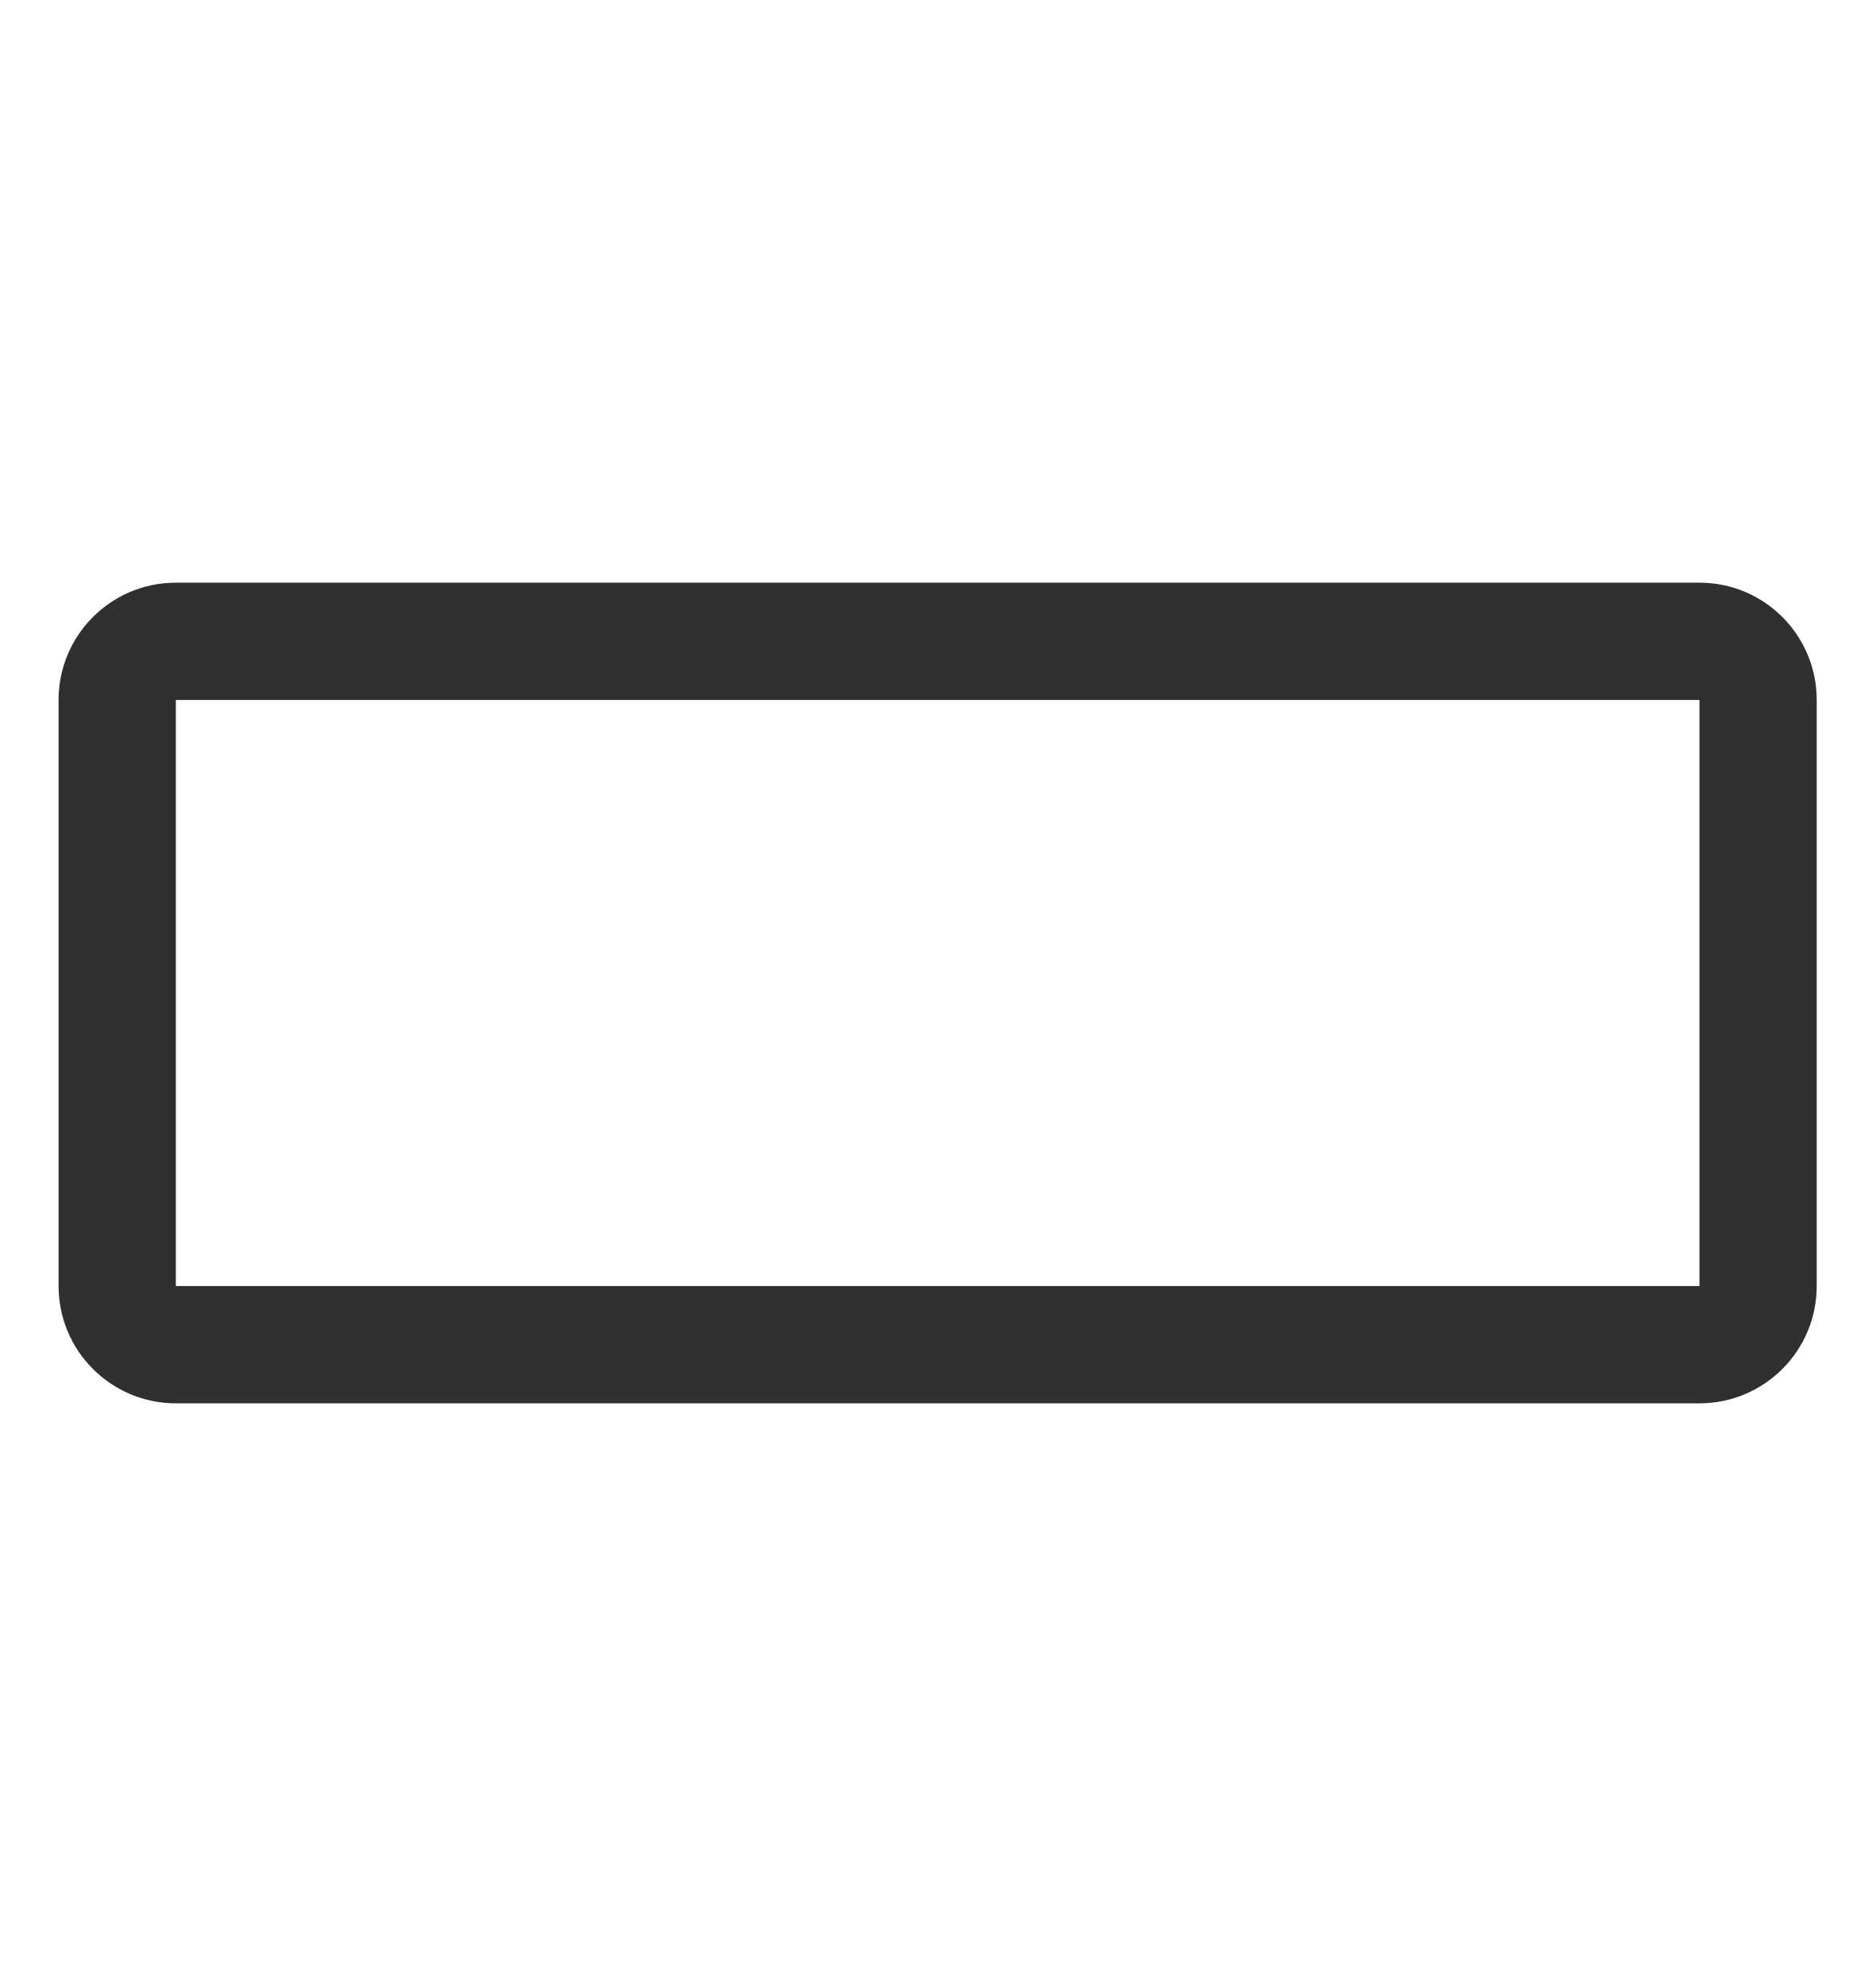
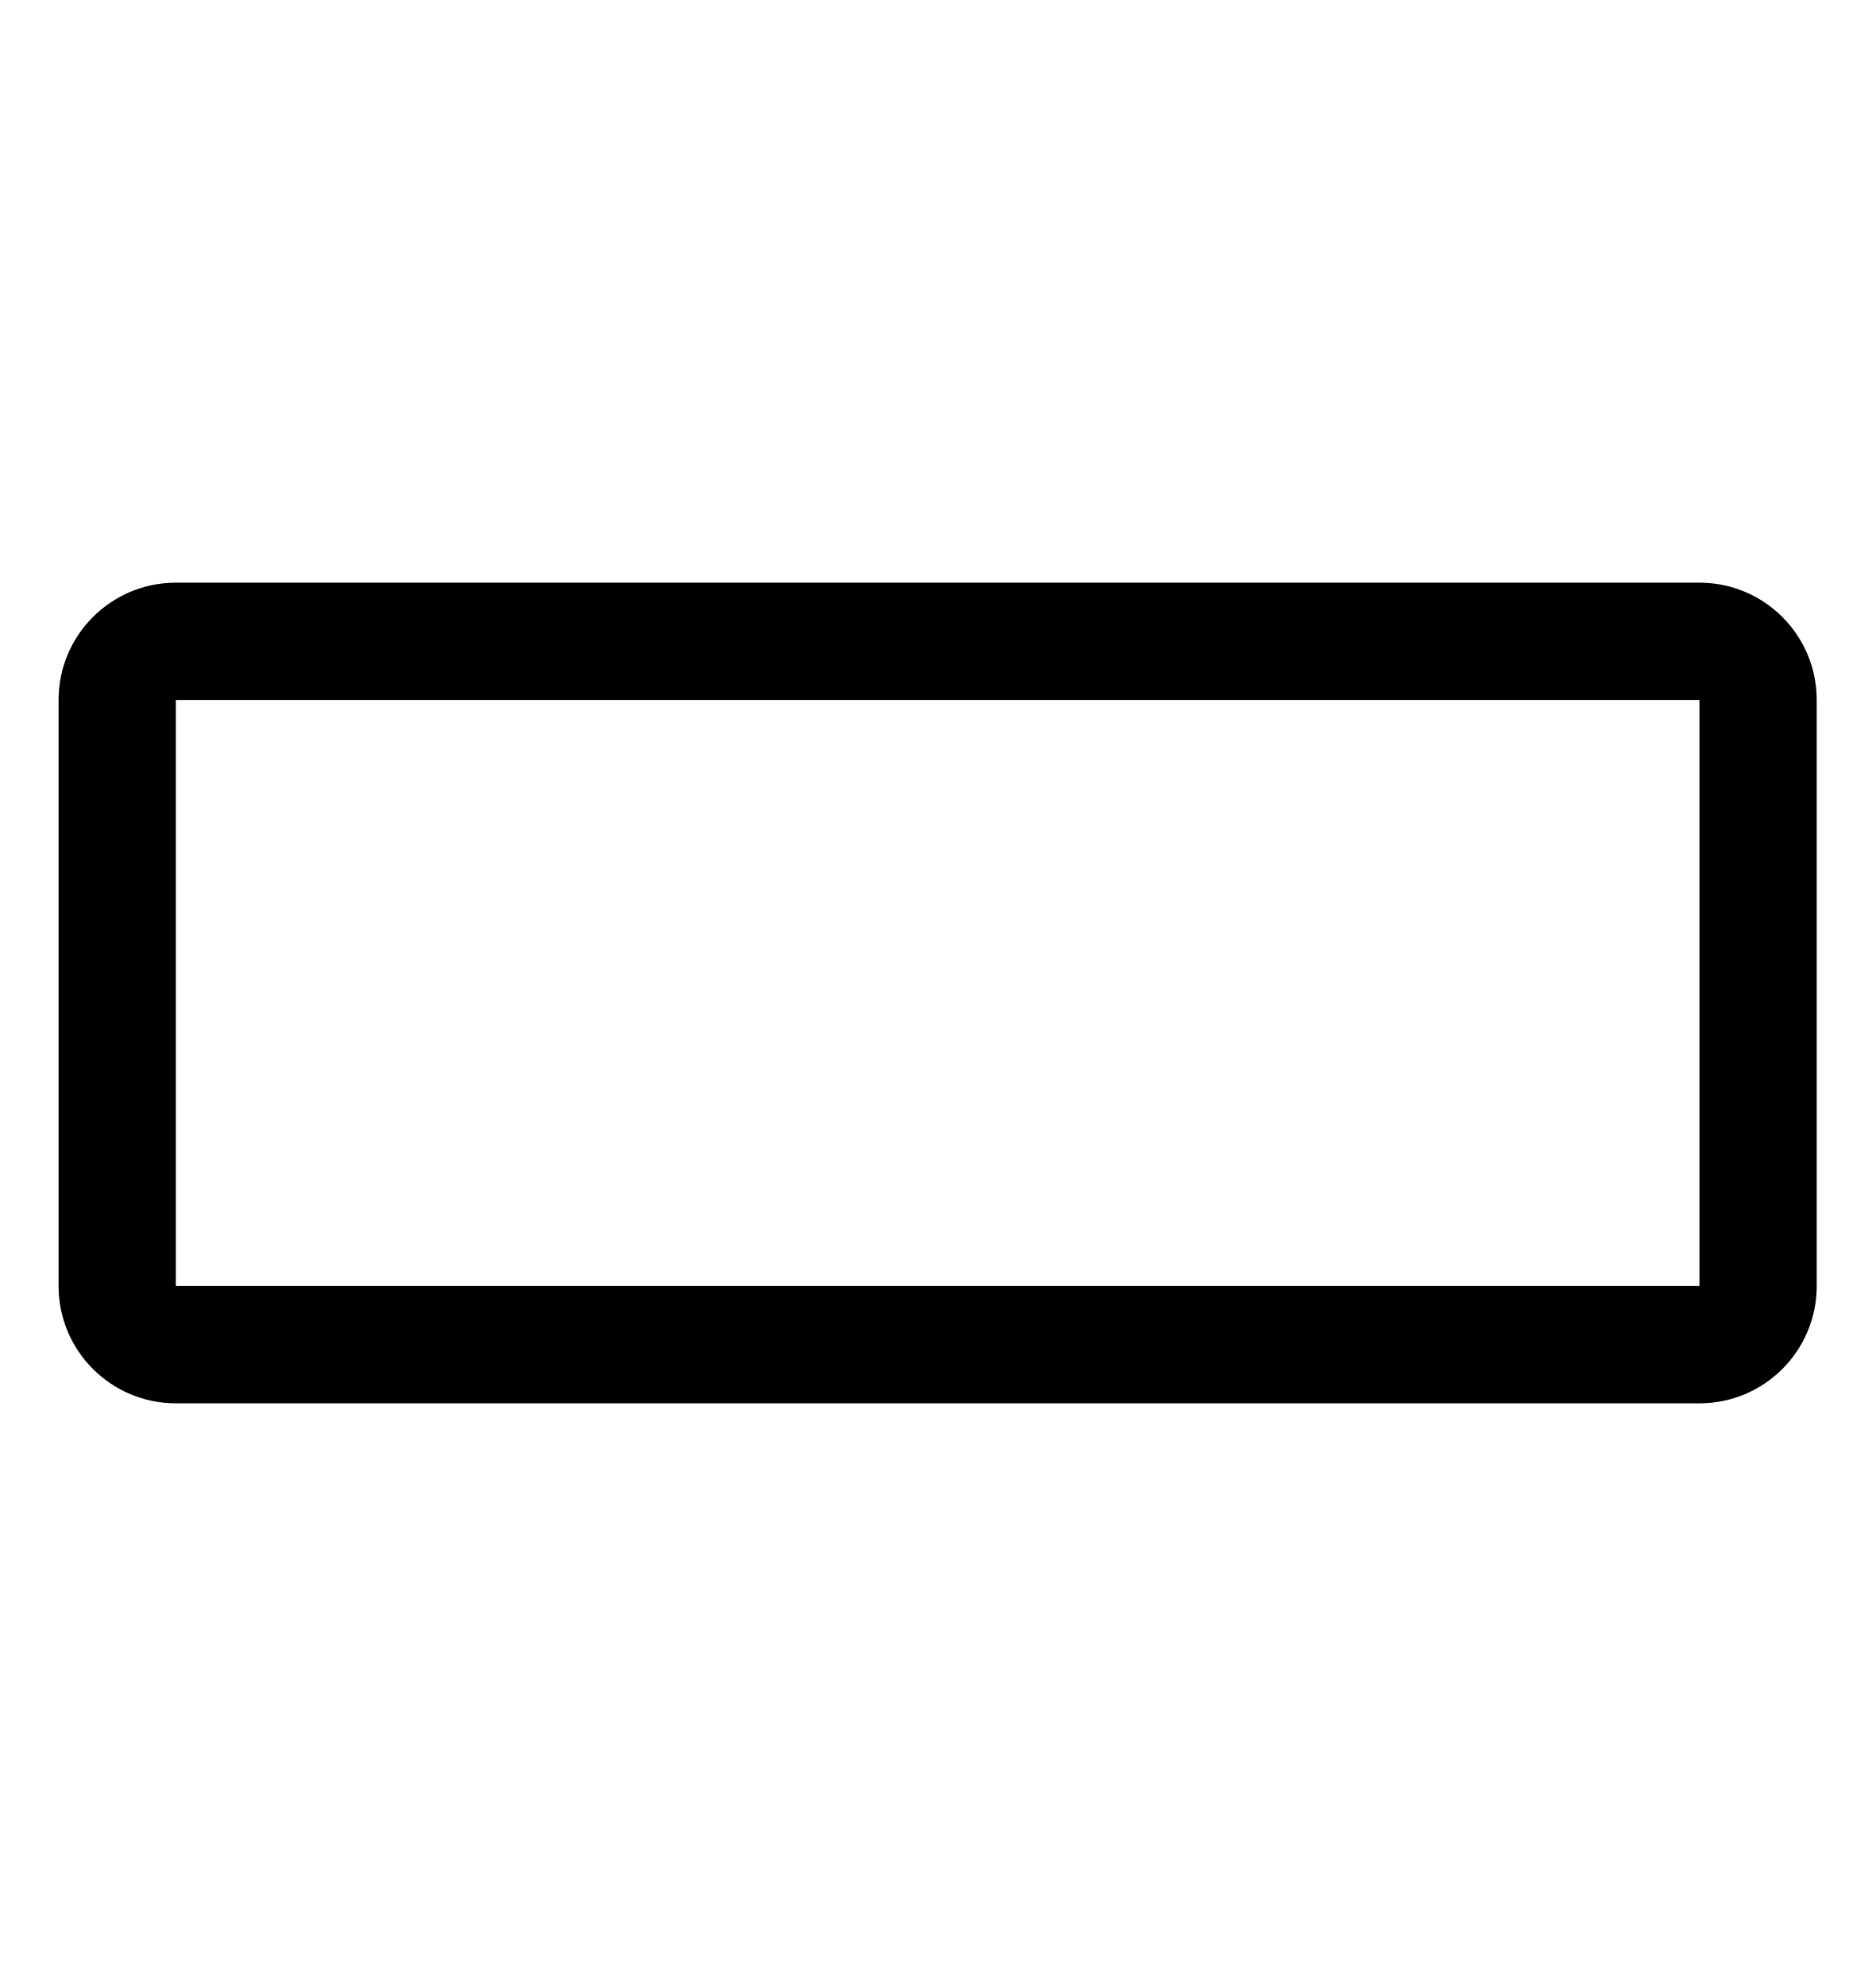
- <svg xmlns="http://www.w3.org/2000/svg" fill="none" viewBox="0 0 17 18" class="design-iconfont">
-   <path fill-rule="evenodd" clip-rule="evenodd" d="M15.406 6.344H1.594L1.594 11.656H15.406V6.344ZM1.594 5.281C1.007 5.281 0.531 5.757 0.531 6.344V11.656C0.531 12.243 1.007 12.719 1.594 12.719H15.406C15.993 12.719 16.469 12.243 16.469 11.656V6.344C16.469 5.757 15.993 5.281 15.406 5.281H1.594Z" fill="#303030" />
+ <svg xmlns="http://www.w3.org/2000/svg" viewBox="0 0 17 18" class="design-iconfont">
+   <path fill-rule="evenodd" clip-rule="evenodd" d="M15.406 6.344H1.594L1.594 11.656H15.406V6.344ZM1.594 5.281C1.007 5.281 0.531 5.757 0.531 6.344V11.656C0.531 12.243 1.007 12.719 1.594 12.719H15.406C15.993 12.719 16.469 12.243 16.469 11.656V6.344C16.469 5.757 15.993 5.281 15.406 5.281H1.594Z" />
</svg>
